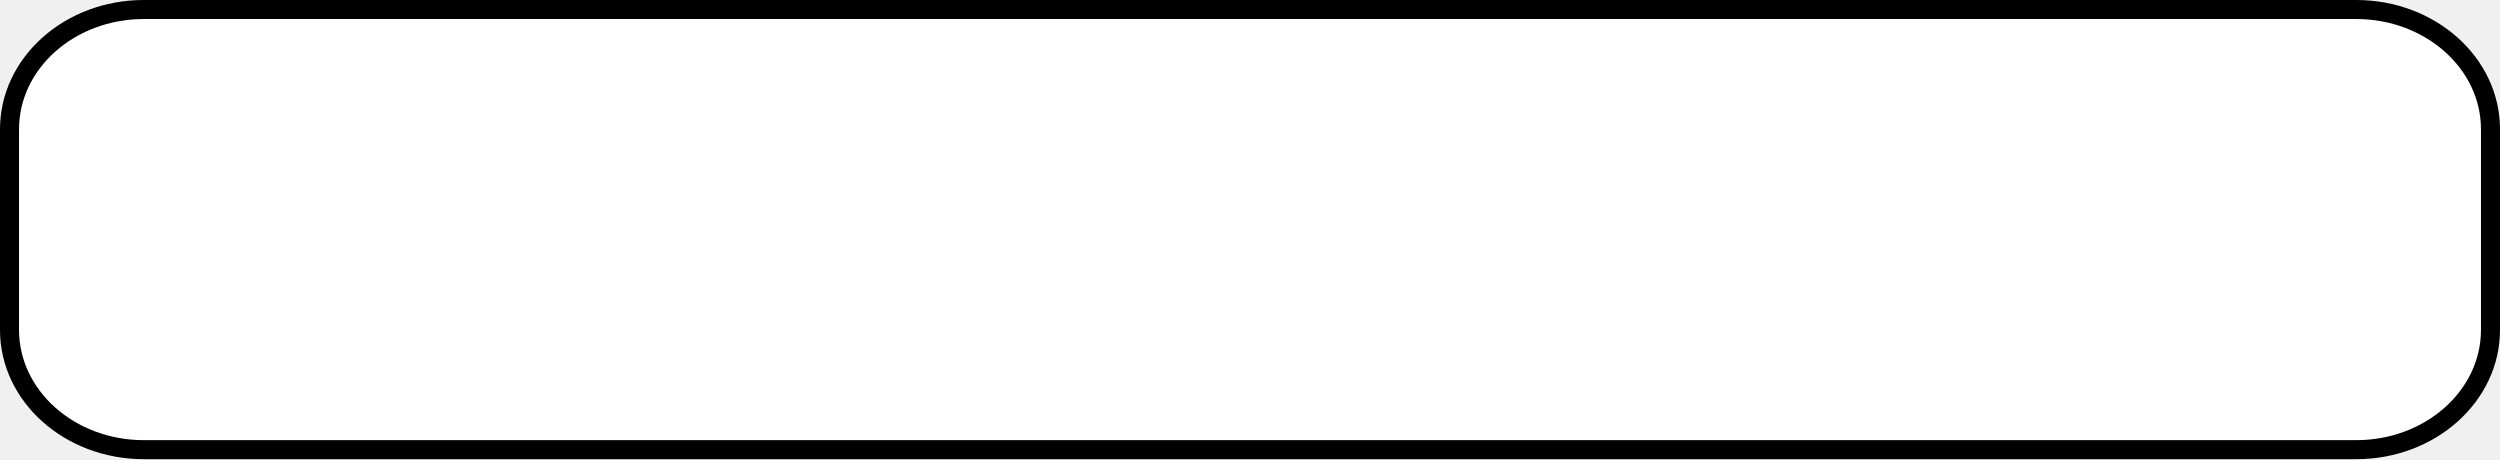
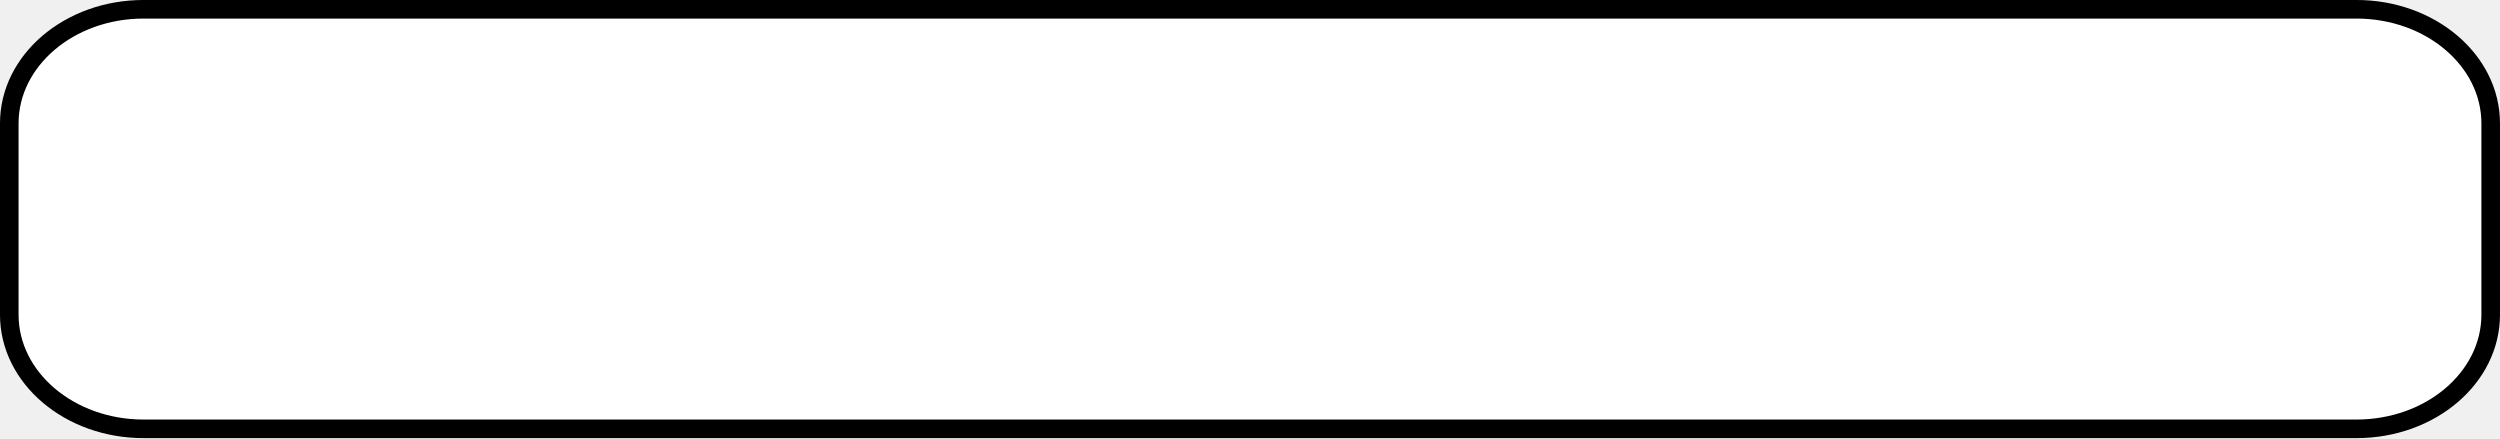
- <svg xmlns="http://www.w3.org/2000/svg" width="98" height="18" id="svg2" version="1.0">
+ <svg xmlns="http://www.w3.org/2000/svg" width="97" height="17" id="svg2" version="1.0">
  <defs id="defs4">
    </defs>
  <g id="layer1" style="display:inline">
-     <rect style="opacity:1;fill:#ffffff;fill-opacity:1;fill-rule:evenodd;stroke:#000000;stroke-width:0.746;stroke-linecap:butt;stroke-linejoin:round;stroke-miterlimit:4;stroke-dasharray:none;stroke-opacity:1" id="rect2383" width="97.254" height="17.254" x="0.373" y="0.373" rx="5.264" ry="4.694" />
+     <rect style="opacity:1;fill:#ffffff;fill-opacity:1;fill-rule:evenodd;stroke:#000000;stroke-width:0.721;stroke-linecap:butt;stroke-linejoin:round;stroke-miterlimit:4;stroke-dasharray:none;stroke-opacity:1" id="rect2383" width="96.279" height="16.279" x="0.36" y="0.36" rx="5.211" ry="4.429" />
  </g>
</svg>
